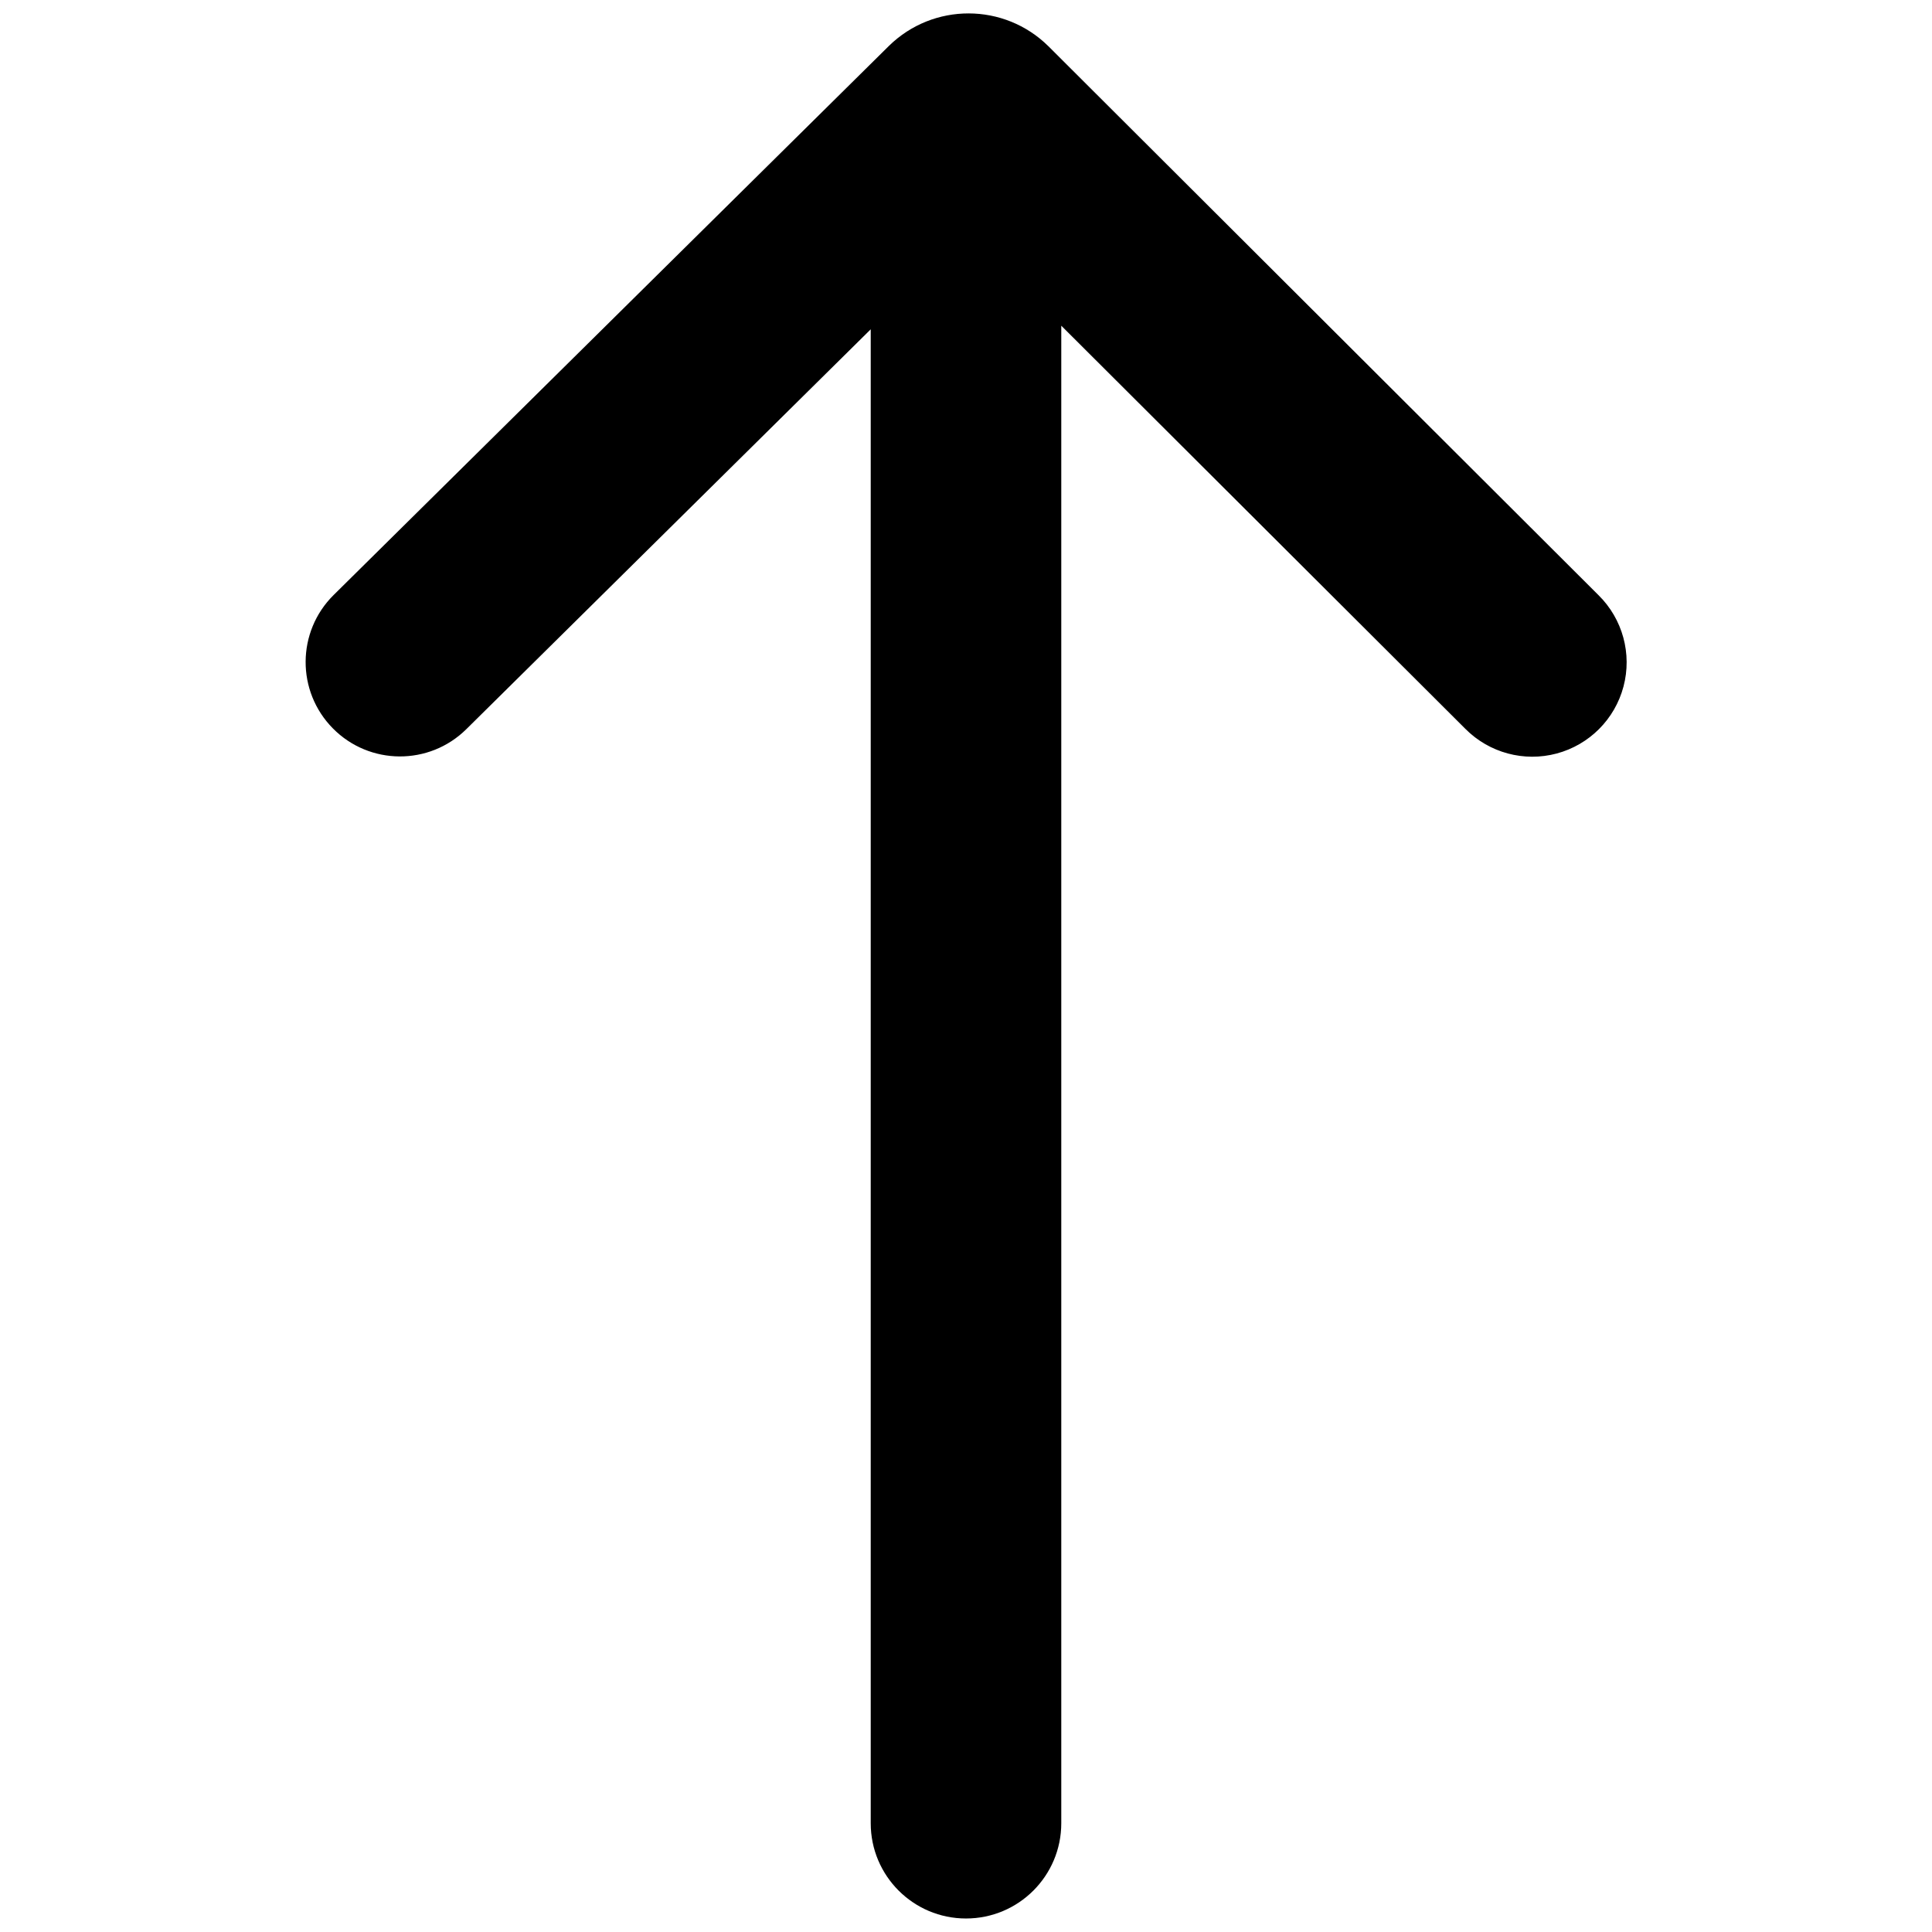
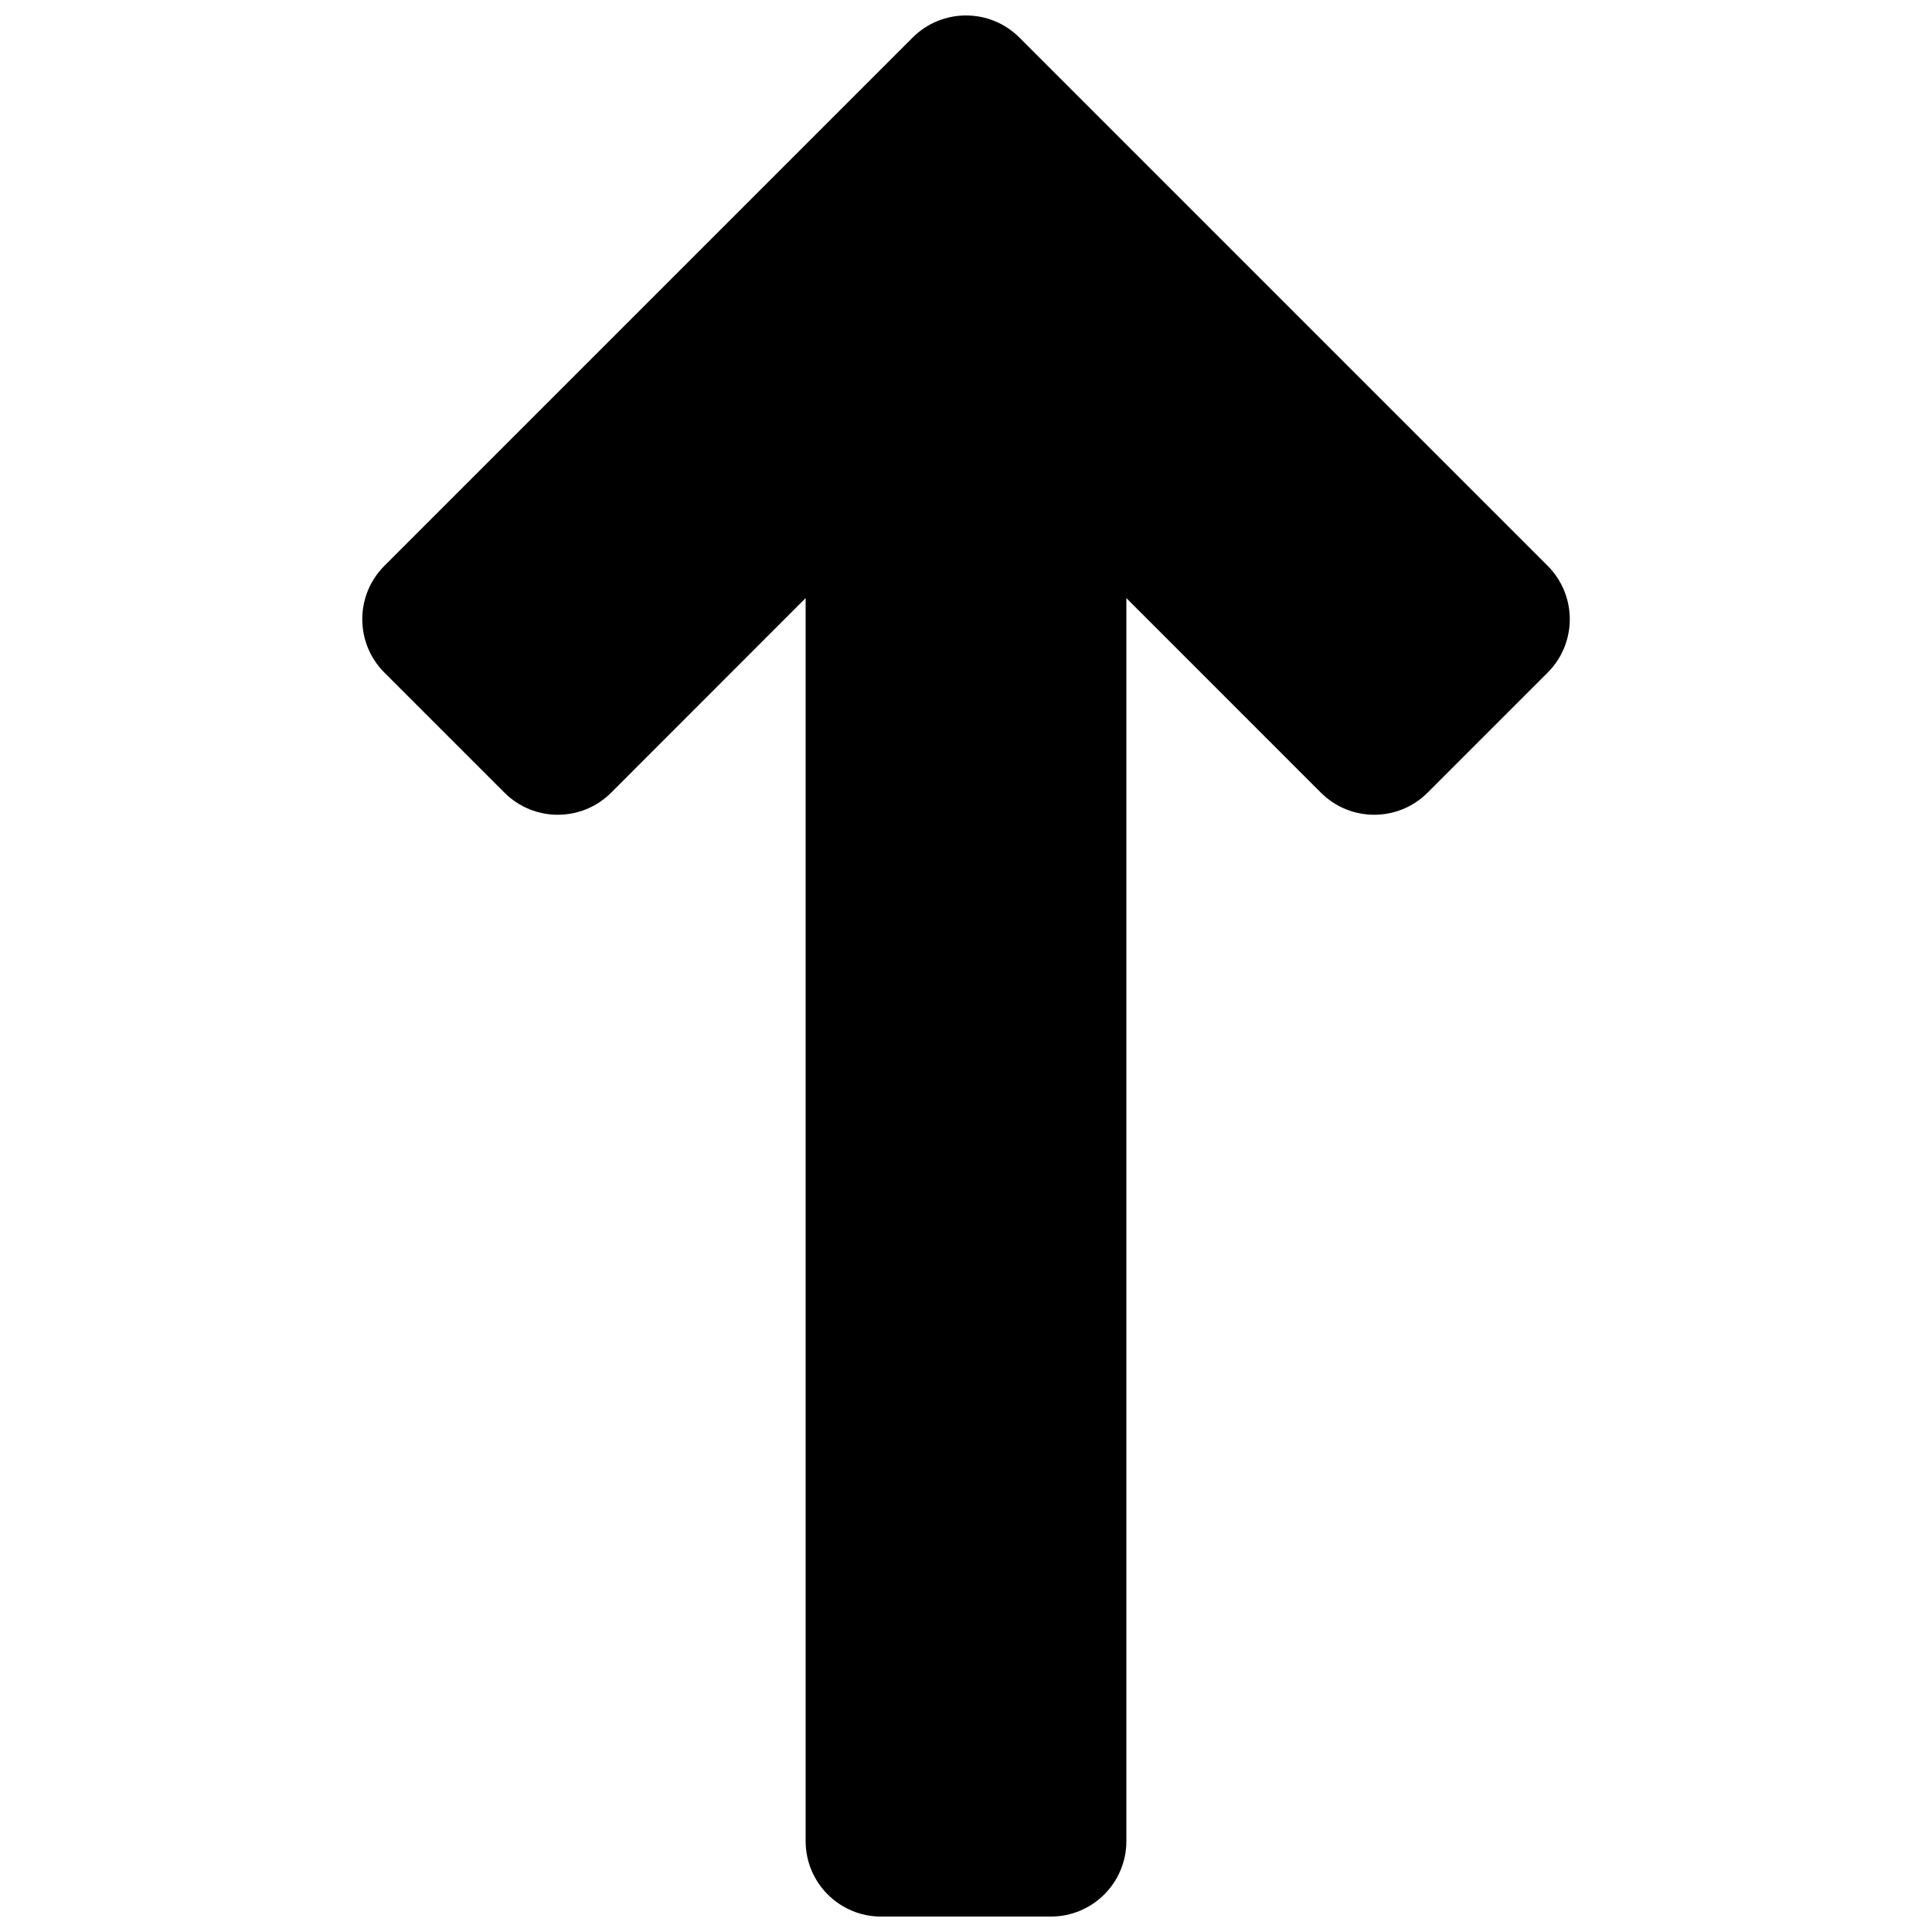
<svg xmlns="http://www.w3.org/2000/svg" viewBox="0 0 1024 1024">
  <g id="icon-arrow-up">
-     <path d="M176.45,386.08a50,50,0,0,0,70.71.4L461.5,174.54V966.34a50.5,50.5,0,0,0,101,0V172.63L776.69,386.32a50,50,0,1,0,70.63-70.79l-291.62-291a60.26,60.26,0,0,0-84.56-.19l-294.28,291A50,50,0,0,0,176.45,386.08Z" />
+     <path d="M820.3,299.91l-280-280a40,40,0,0,0-56.57,0l-280,280a40,40,0,0,0,0,56.57l63.64,63.64a40,40,0,0,0,56.57,0L427,317V975.82a40,40,0,0,0,40,40h90a40,40,0,0,0,40-40V317L700.09,420.12a40,40,0,0,0,56.57,0l63.64-63.64A40,40,0,0,0,820.3,299.91Z" />
  </g>
</svg>
